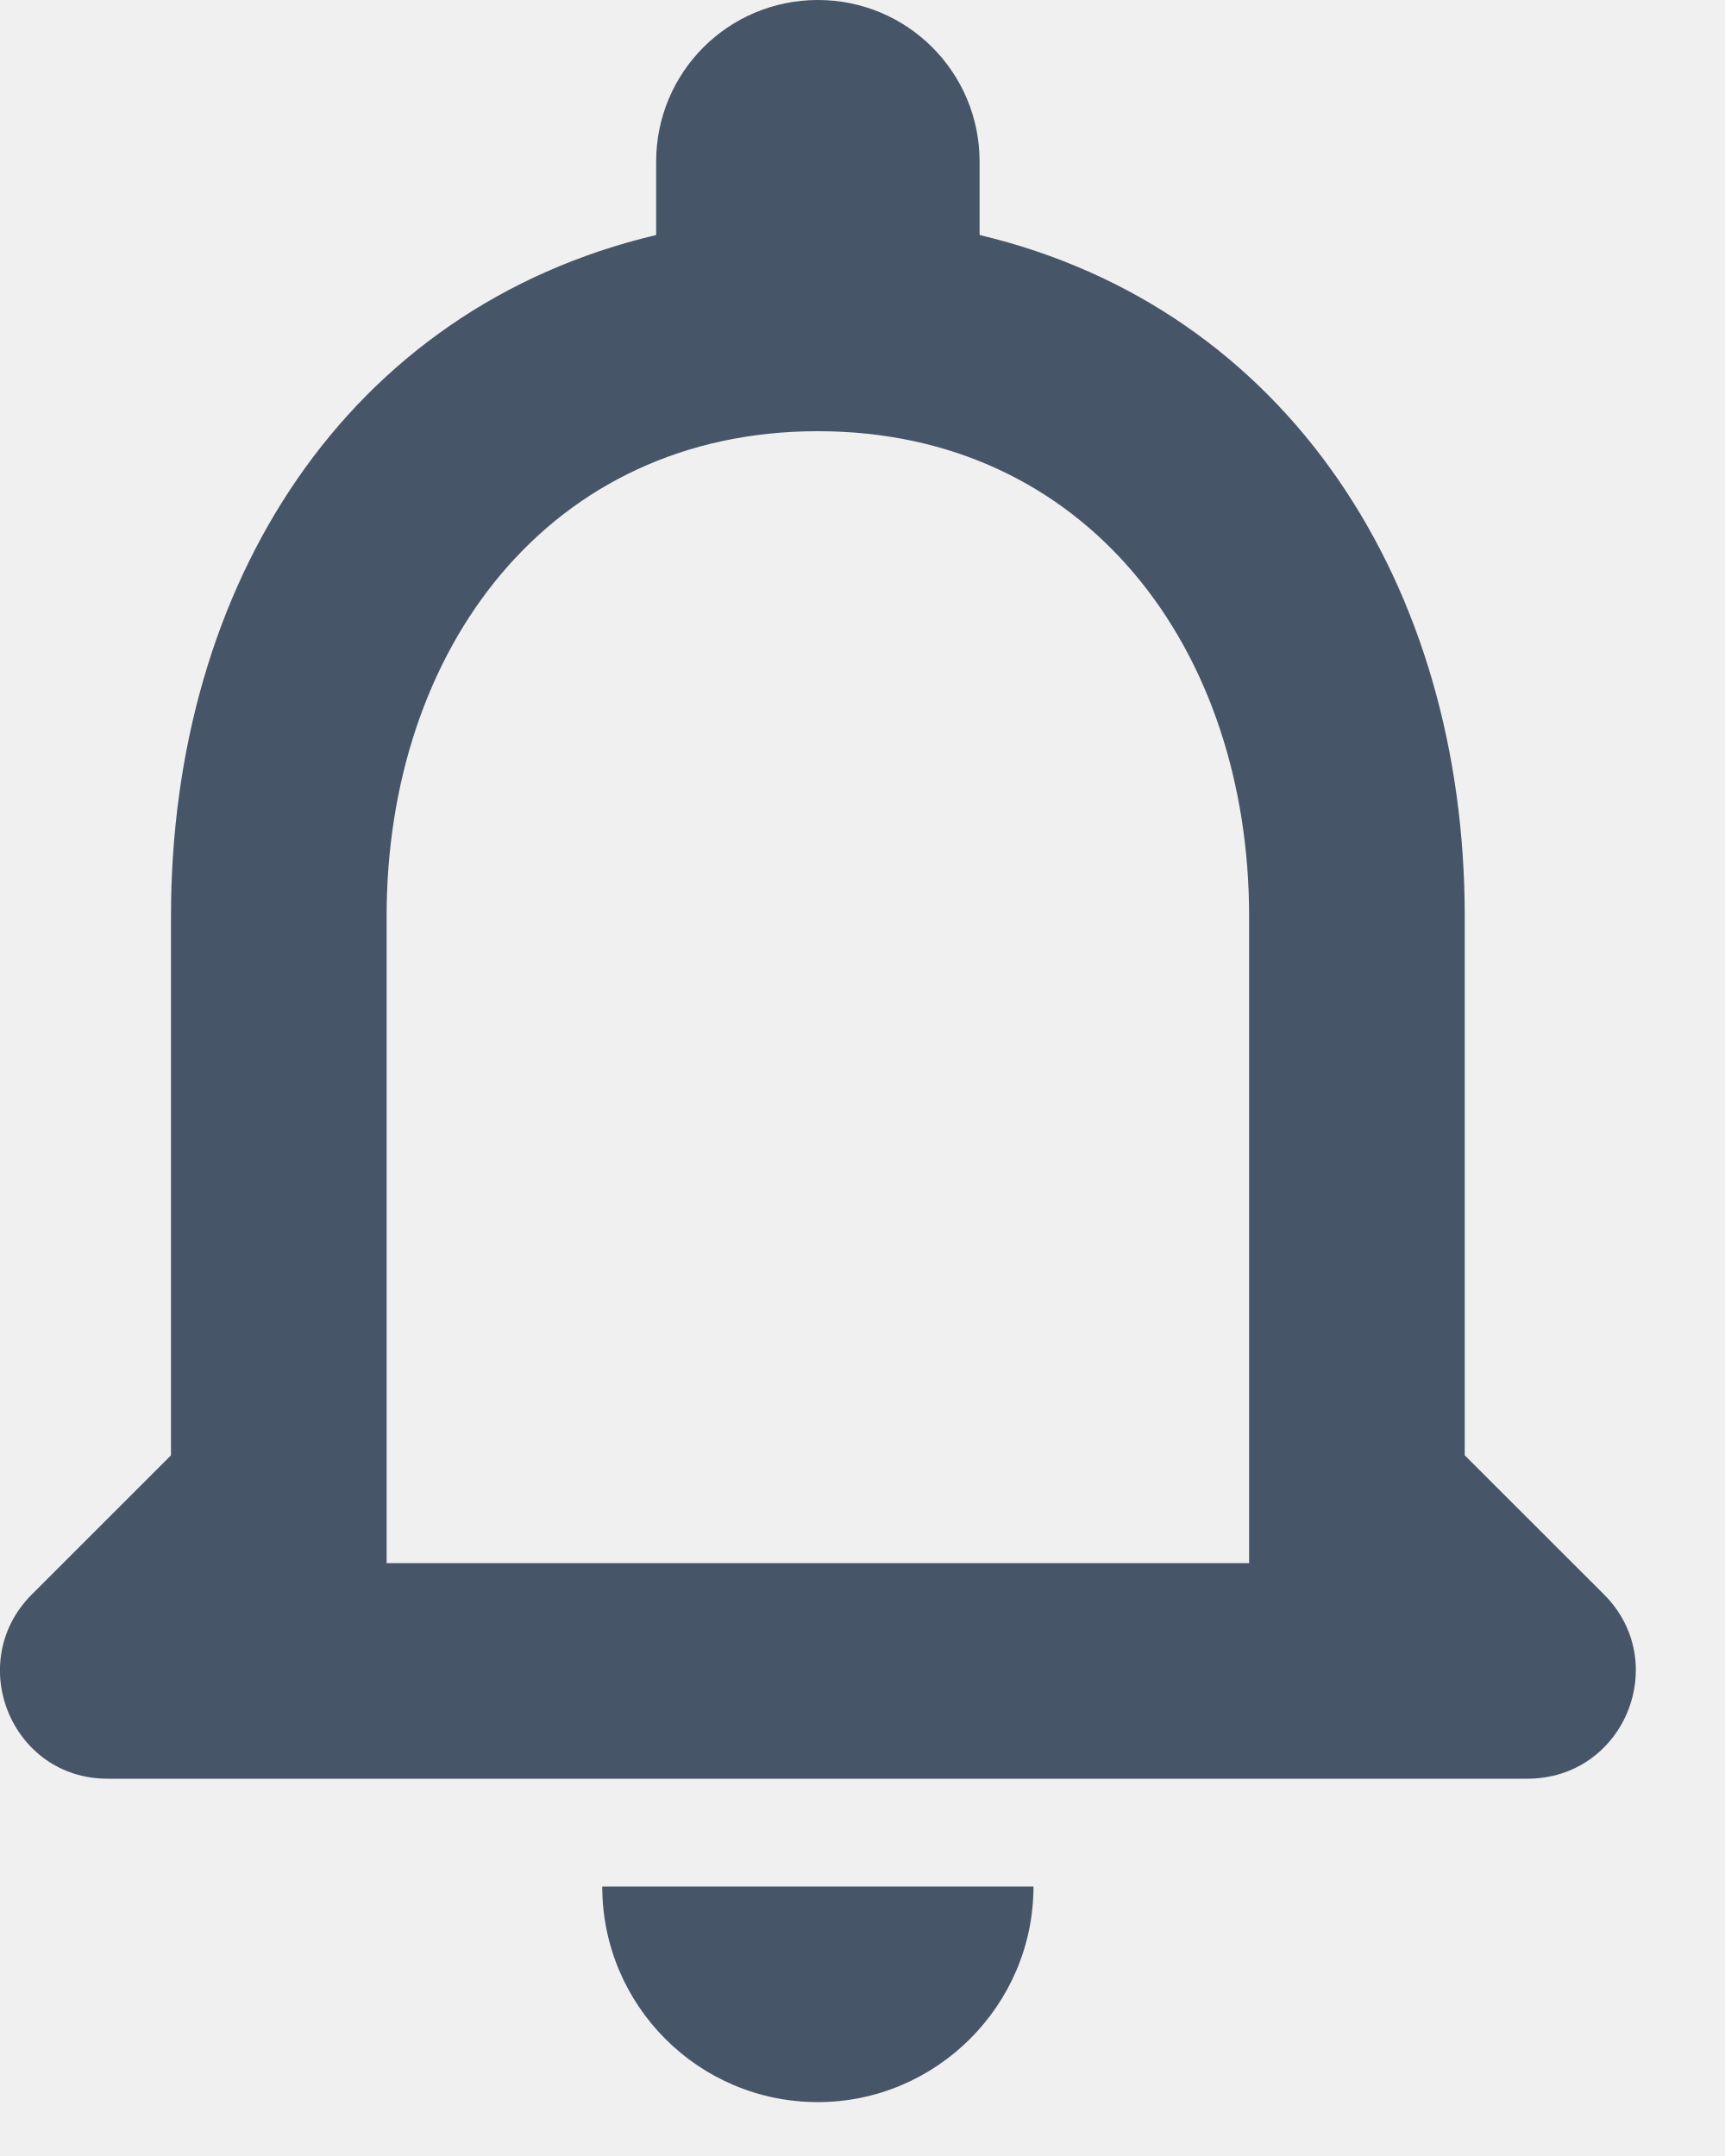
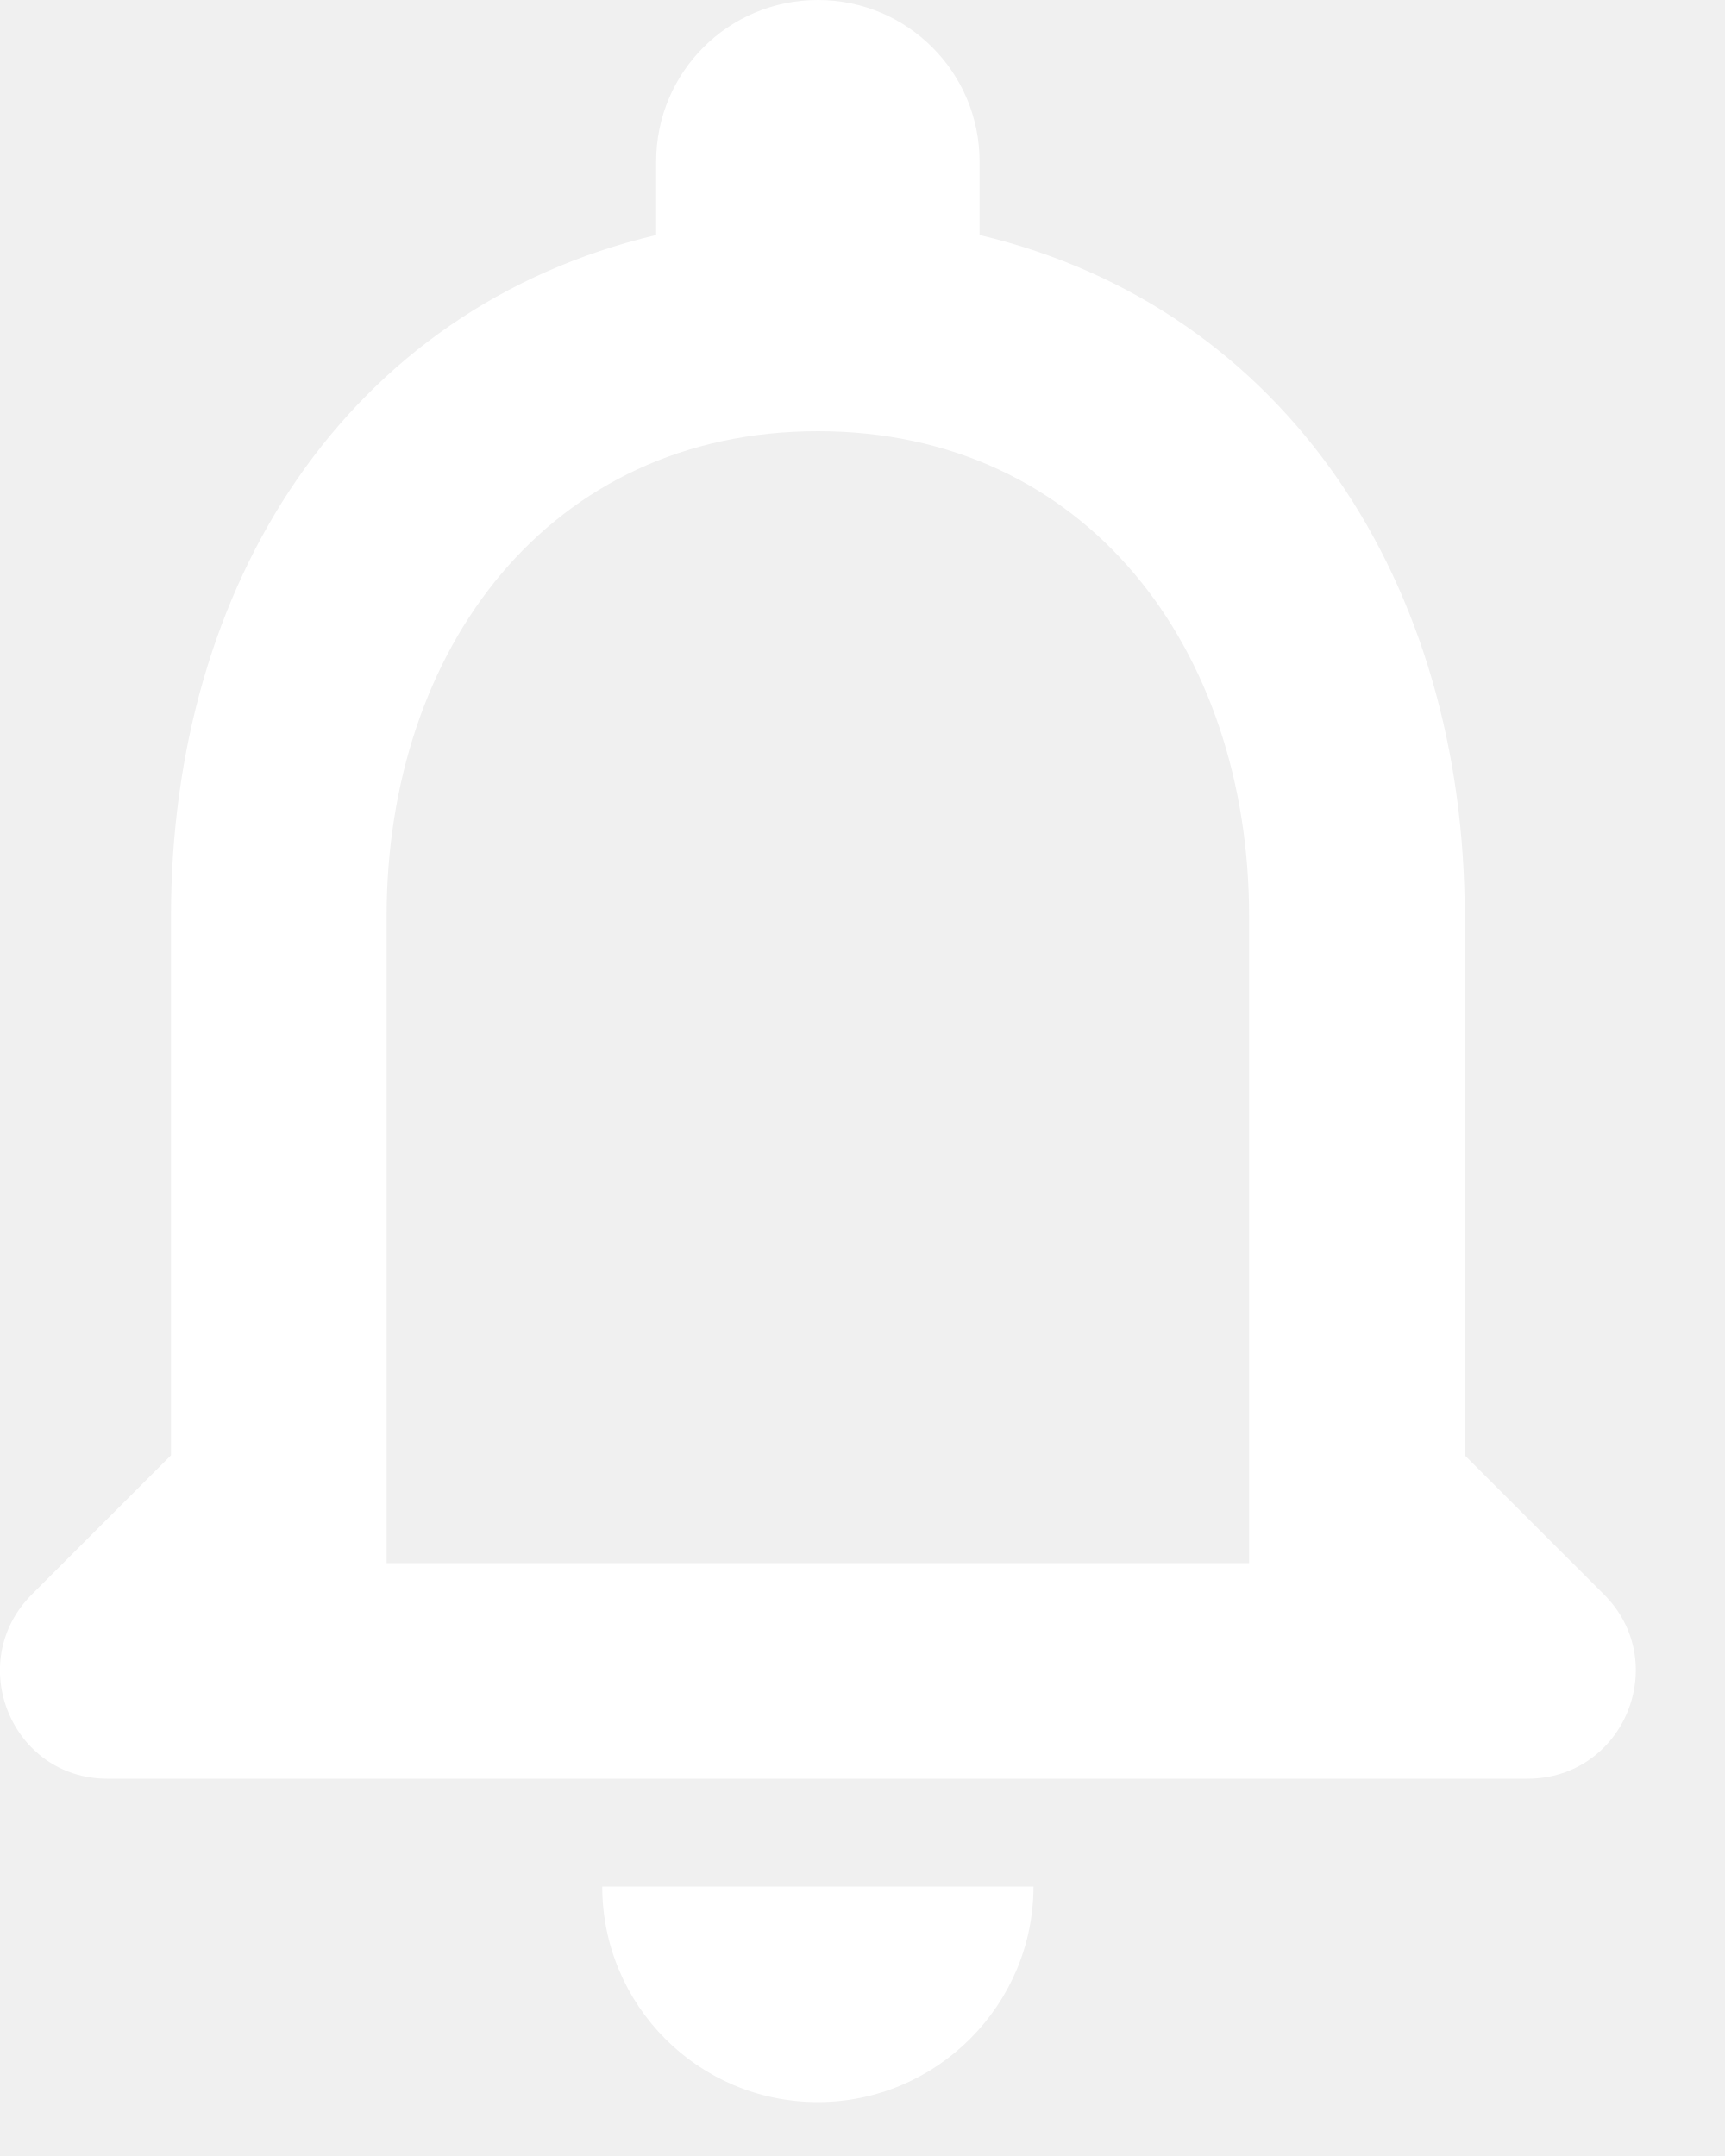
<svg xmlns="http://www.w3.org/2000/svg" width="16" height="20" viewBox="0 0 16 20" fill="none">
-   <path d="M14.877 14.79L13.586 13.5V8.5C13.586 5.43 11.947 2.86 9.086 2.18V1.5C9.086 0.67 8.416 0 7.586 0C6.756 0 6.086 0.67 6.086 1.5V2.18C3.216 2.86 1.586 5.42 1.586 8.5V13.5L0.296 14.79C-0.334 15.42 0.106 16.5 0.996 16.5H14.166C15.066 16.5 15.507 15.42 14.877 14.79ZM11.586 14.5H3.586V8.5C3.586 6.02 5.096 4 7.586 4C10.076 4 11.586 6.02 11.586 8.5V14.5ZM7.586 19.5C8.686 19.5 9.586 18.6 9.586 17.5H5.586C5.586 18.6 6.476 19.5 7.586 19.5Z" fill="#475569" />
+   <path d="M14.877 14.79L13.586 13.5V8.5C13.586 5.43 11.947 2.86 9.086 2.18V1.5C9.086 0.67 8.416 0 7.586 0C6.756 0 6.086 0.67 6.086 1.5V2.18C3.216 2.86 1.586 5.42 1.586 8.5V13.5L0.296 14.79C-0.334 15.42 0.106 16.5 0.996 16.5H14.166C15.066 16.5 15.507 15.42 14.877 14.79ZM11.586 14.5H3.586V8.5C3.586 6.02 5.096 4 7.586 4C10.076 4 11.586 6.02 11.586 8.5V14.5ZM7.586 19.5C8.686 19.5 9.586 18.6 9.586 17.5H5.586C5.586 18.6 6.476 19.5 7.586 19.5Z" fill="#FFFFFF" />
</svg>
